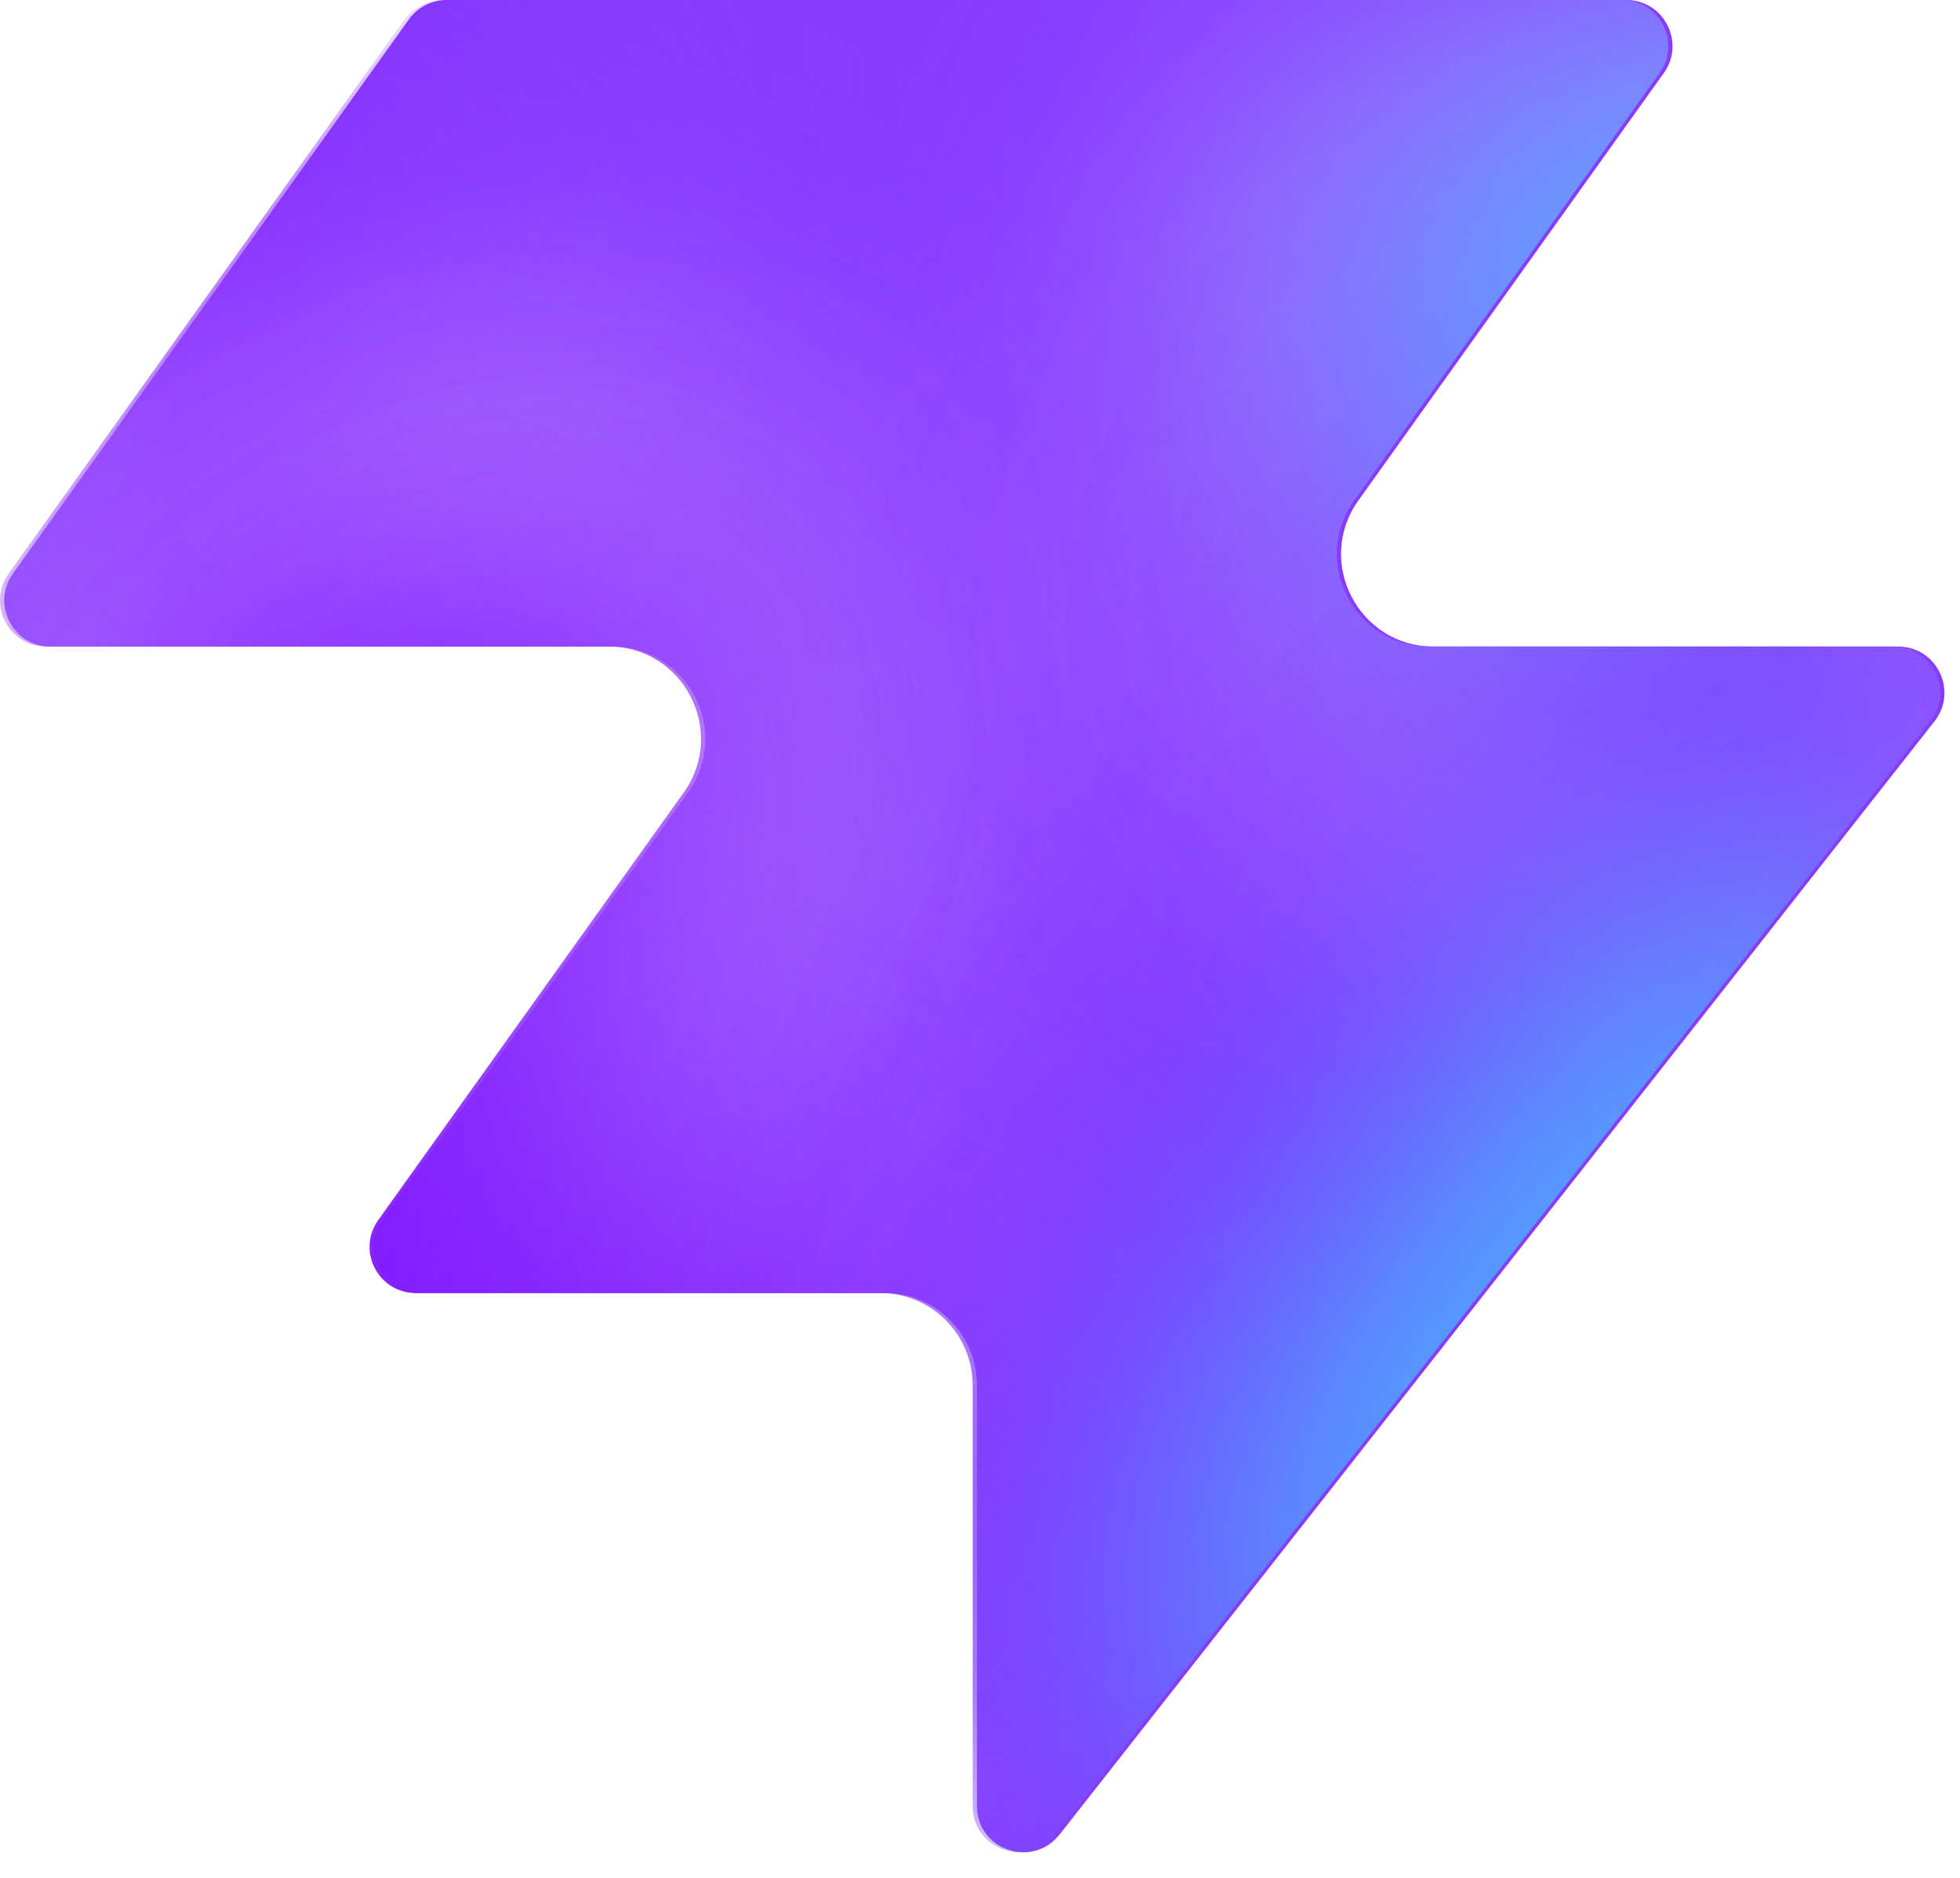
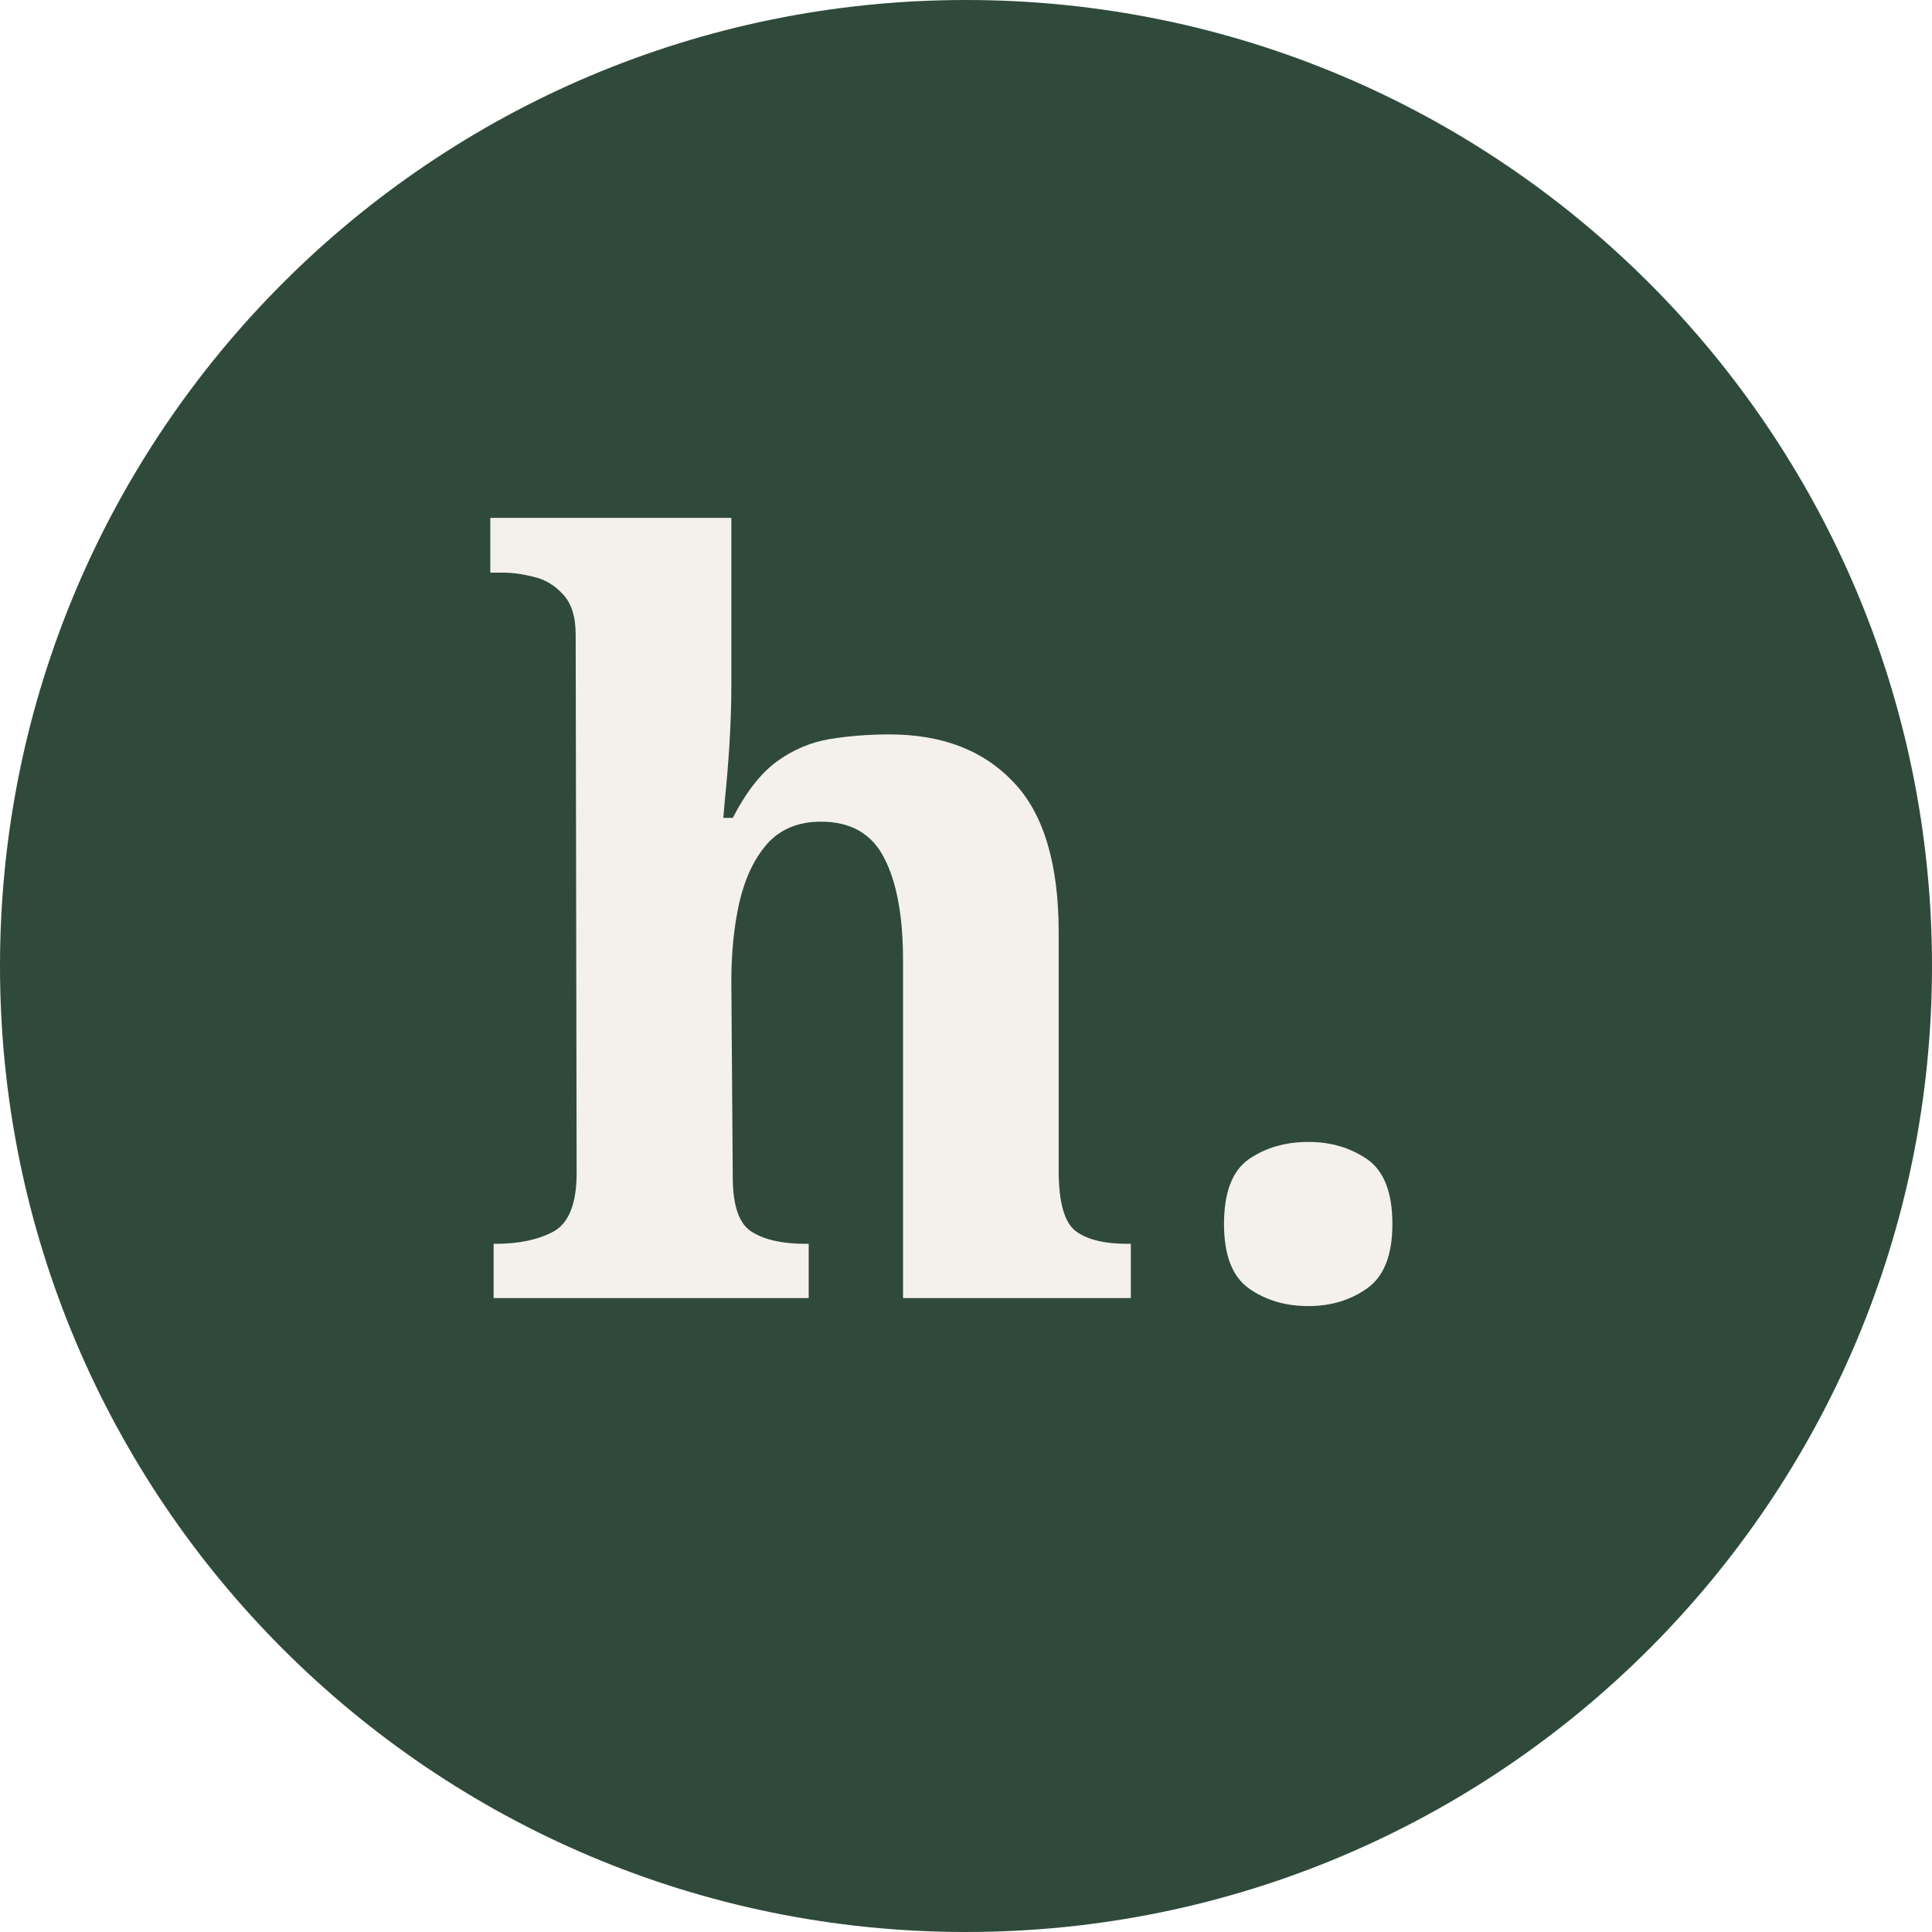
- <svg xmlns="http://www.w3.org/2000/svg" width="48" height="46" fill="none" viewBox="0 0 48 46">
-   <path fill="#863bff" d="M25.946 44.938c-.664.845-2.021.375-2.021-.698V33.937a2.26 2.26 0 0 0-2.262-2.262H10.287c-.92 0-1.456-1.04-.92-1.788l7.48-10.471c1.07-1.497 0-3.578-1.842-3.578H1.237c-.92 0-1.456-1.04-.92-1.788L10.013.474c.214-.297.556-.474.92-.474h28.894c.92 0 1.456 1.04.92 1.788l-7.48 10.471c-1.07 1.498 0 3.579 1.842 3.579h11.377c.943 0 1.473 1.088.89 1.83L25.947 44.94z" style="fill:#863bff;fill:color(display-p3 .525 .23 1);fill-opacity:1" />
-   <mask id="a" width="48" height="46" x="0" y="0" maskUnits="userSpaceOnUse" style="mask-type:alpha">
-     <path fill="#000" d="M25.842 44.938c-.664.844-2.021.375-2.021-.698V33.937a2.26 2.26 0 0 0-2.262-2.262H10.183c-.92 0-1.456-1.04-.92-1.788l7.48-10.471c1.07-1.498 0-3.579-1.842-3.579H1.133c-.92 0-1.456-1.04-.92-1.787L9.91.473c.214-.297.556-.474.92-.474h28.894c.92 0 1.456 1.04.92 1.788l-7.48 10.471c-1.07 1.498 0 3.578 1.842 3.578h11.377c.943 0 1.473 1.088.89 1.832L25.843 44.94z" style="fill:#000;fill-opacity:1" />
-   </mask>
-   <g mask="url(#a)">
-     <g filter="url(#b)">
-       <ellipse cx="5.508" cy="14.704" fill="#ede6ff" rx="5.508" ry="14.704" style="fill:#ede6ff;fill:color(display-p3 .927 .903 1);fill-opacity:1" transform="matrix(.00324 1 1 -.00324 -4.47 31.516)" />
-     </g>
-     <g filter="url(#c)">
-       <ellipse cx="10.399" cy="29.851" fill="#ede6ff" rx="10.399" ry="29.851" style="fill:#ede6ff;fill:color(display-p3 .927 .903 1);fill-opacity:1" transform="matrix(.00324 1 1 -.00324 -39.328 7.883)" />
-     </g>
-     <g filter="url(#d)">
-       <ellipse cx="5.508" cy="30.487" fill="#7e14ff" rx="5.508" ry="30.487" style="fill:#7e14ff;fill:color(display-p3 .492 .077 1);fill-opacity:1" transform="rotate(89.814 -25.913 -14.639)scale(1 -1)" />
-     </g>
-     <g filter="url(#e)">
-       <ellipse cx="5.508" cy="30.599" fill="#7e14ff" rx="5.508" ry="30.599" style="fill:#7e14ff;fill:color(display-p3 .492 .077 1);fill-opacity:1" transform="rotate(89.814 -32.644 -3.334)scale(1 -1)" />
-     </g>
-     <g filter="url(#f)">
-       <ellipse cx="5.508" cy="30.599" fill="#7e14ff" rx="5.508" ry="30.599" style="fill:#7e14ff;fill:color(display-p3 .492 .077 1);fill-opacity:1" transform="matrix(.00324 1 1 -.00324 -34.34 30.47)" />
-     </g>
-     <g filter="url(#g)">
-       <ellipse cx="14.072" cy="22.078" fill="#ede6ff" rx="14.072" ry="22.078" style="fill:#ede6ff;fill:color(display-p3 .927 .903 1);fill-opacity:1" transform="rotate(93.35 24.506 48.493)scale(-1 1)" />
-     </g>
-     <g filter="url(#h)">
-       <ellipse cx="3.47" cy="21.501" fill="#7e14ff" rx="3.47" ry="21.501" style="fill:#7e14ff;fill:color(display-p3 .492 .077 1);fill-opacity:1" transform="rotate(89.009 28.708 47.59)scale(-1 1)" />
-     </g>
-     <g filter="url(#i)">
-       <ellipse cx="3.47" cy="21.501" fill="#7e14ff" rx="3.47" ry="21.501" style="fill:#7e14ff;fill:color(display-p3 .492 .077 1);fill-opacity:1" transform="rotate(89.009 28.708 47.59)scale(-1 1)" />
-     </g>
-     <g filter="url(#j)">
-       <ellipse cx=".387" cy="8.972" fill="#7e14ff" rx="4.407" ry="29.108" style="fill:#7e14ff;fill:color(display-p3 .492 .077 1);fill-opacity:1" transform="rotate(39.51 .387 8.972)" />
-     </g>
-     <g filter="url(#k)">
-       <ellipse cx="47.523" cy="-6.092" fill="#7e14ff" rx="4.407" ry="29.108" style="fill:#7e14ff;fill:color(display-p3 .492 .077 1);fill-opacity:1" transform="rotate(37.892 47.523 -6.092)" />
-     </g>
-     <g filter="url(#l)">
-       <ellipse cx="41.412" cy="6.333" fill="#47bfff" rx="5.971" ry="9.665" style="fill:#47bfff;fill:color(display-p3 .28 .748 1);fill-opacity:1" transform="rotate(37.892 41.412 6.333)" />
-     </g>
-     <g filter="url(#m)">
-       <ellipse cx="-1.879" cy="38.332" fill="#7e14ff" rx="4.407" ry="29.108" style="fill:#7e14ff;fill:color(display-p3 .492 .077 1);fill-opacity:1" transform="rotate(37.892 -1.88 38.332)" />
-     </g>
-     <g filter="url(#n)">
-       <ellipse cx="-1.879" cy="38.332" fill="#7e14ff" rx="4.407" ry="29.108" style="fill:#7e14ff;fill:color(display-p3 .492 .077 1);fill-opacity:1" transform="rotate(37.892 -1.88 38.332)" />
-     </g>
-     <g filter="url(#o)">
-       <ellipse cx="35.651" cy="29.907" fill="#7e14ff" rx="4.407" ry="29.108" style="fill:#7e14ff;fill:color(display-p3 .492 .077 1);fill-opacity:1" transform="rotate(37.892 35.651 29.907)" />
-     </g>
-     <g filter="url(#p)">
-       <ellipse cx="38.418" cy="32.4" fill="#47bfff" rx="5.971" ry="15.297" style="fill:#47bfff;fill:color(display-p3 .28 .748 1);fill-opacity:1" transform="rotate(37.892 38.418 32.4)" />
-     </g>
-   </g>
-   <defs>
-     <filter id="b" width="60.045" height="41.654" x="-19.77" y="16.149" color-interpolation-filters="sRGB" filterUnits="userSpaceOnUse">
-       <feFlood flood-opacity="0" result="BackgroundImageFix" />
-       <feBlend in="SourceGraphic" in2="BackgroundImageFix" result="shape" />
-       <feGaussianBlur result="effect1_foregroundBlur_2002_17158" stdDeviation="7.659" />
-     </filter>
-     <filter id="c" width="90.34" height="51.437" x="-54.613" y="-7.533" color-interpolation-filters="sRGB" filterUnits="userSpaceOnUse">
-       <feFlood flood-opacity="0" result="BackgroundImageFix" />
-       <feBlend in="SourceGraphic" in2="BackgroundImageFix" result="shape" />
-       <feGaussianBlur result="effect1_foregroundBlur_2002_17158" stdDeviation="7.659" />
-     </filter>
-     <filter id="d" width="79.355" height="29.4" x="-49.64" y="2.03" color-interpolation-filters="sRGB" filterUnits="userSpaceOnUse">
-       <feFlood flood-opacity="0" result="BackgroundImageFix" />
-       <feBlend in="SourceGraphic" in2="BackgroundImageFix" result="shape" />
-       <feGaussianBlur result="effect1_foregroundBlur_2002_17158" stdDeviation="4.596" />
-     </filter>
-     <filter id="e" width="79.579" height="29.4" x="-45.045" y="20.029" color-interpolation-filters="sRGB" filterUnits="userSpaceOnUse">
-       <feFlood flood-opacity="0" result="BackgroundImageFix" />
-       <feBlend in="SourceGraphic" in2="BackgroundImageFix" result="shape" />
-       <feGaussianBlur result="effect1_foregroundBlur_2002_17158" stdDeviation="4.596" />
-     </filter>
-     <filter id="f" width="79.579" height="29.4" x="-43.513" y="21.178" color-interpolation-filters="sRGB" filterUnits="userSpaceOnUse">
-       <feFlood flood-opacity="0" result="BackgroundImageFix" />
-       <feBlend in="SourceGraphic" in2="BackgroundImageFix" result="shape" />
-       <feGaussianBlur result="effect1_foregroundBlur_2002_17158" stdDeviation="4.596" />
-     </filter>
-     <filter id="g" width="74.749" height="58.852" x="15.756" y="-17.901" color-interpolation-filters="sRGB" filterUnits="userSpaceOnUse">
-       <feFlood flood-opacity="0" result="BackgroundImageFix" />
-       <feBlend in="SourceGraphic" in2="BackgroundImageFix" result="shape" />
-       <feGaussianBlur result="effect1_foregroundBlur_2002_17158" stdDeviation="7.659" />
-     </filter>
-     <filter id="h" width="61.377" height="25.362" x="23.548" y="2.284" color-interpolation-filters="sRGB" filterUnits="userSpaceOnUse">
-       <feFlood flood-opacity="0" result="BackgroundImageFix" />
-       <feBlend in="SourceGraphic" in2="BackgroundImageFix" result="shape" />
-       <feGaussianBlur result="effect1_foregroundBlur_2002_17158" stdDeviation="4.596" />
-     </filter>
-     <filter id="i" width="61.377" height="25.362" x="23.548" y="2.284" color-interpolation-filters="sRGB" filterUnits="userSpaceOnUse">
-       <feFlood flood-opacity="0" result="BackgroundImageFix" />
-       <feBlend in="SourceGraphic" in2="BackgroundImageFix" result="shape" />
-       <feGaussianBlur result="effect1_foregroundBlur_2002_17158" stdDeviation="4.596" />
-     </filter>
-     <filter id="j" width="56.045" height="63.649" x="-27.636" y="-22.853" color-interpolation-filters="sRGB" filterUnits="userSpaceOnUse">
-       <feFlood flood-opacity="0" result="BackgroundImageFix" />
-       <feBlend in="SourceGraphic" in2="BackgroundImageFix" result="shape" />
-       <feGaussianBlur result="effect1_foregroundBlur_2002_17158" stdDeviation="4.596" />
-     </filter>
-     <filter id="k" width="54.814" height="64.646" x="20.116" y="-38.415" color-interpolation-filters="sRGB" filterUnits="userSpaceOnUse">
-       <feFlood flood-opacity="0" result="BackgroundImageFix" />
-       <feBlend in="SourceGraphic" in2="BackgroundImageFix" result="shape" />
-       <feGaussianBlur result="effect1_foregroundBlur_2002_17158" stdDeviation="4.596" />
-     </filter>
-     <filter id="l" width="33.541" height="35.313" x="24.641" y="-11.323" color-interpolation-filters="sRGB" filterUnits="userSpaceOnUse">
-       <feFlood flood-opacity="0" result="BackgroundImageFix" />
-       <feBlend in="SourceGraphic" in2="BackgroundImageFix" result="shape" />
-       <feGaussianBlur result="effect1_foregroundBlur_2002_17158" stdDeviation="4.596" />
-     </filter>
-     <filter id="m" width="54.814" height="64.646" x="-29.286" y="6.009" color-interpolation-filters="sRGB" filterUnits="userSpaceOnUse">
-       <feFlood flood-opacity="0" result="BackgroundImageFix" />
-       <feBlend in="SourceGraphic" in2="BackgroundImageFix" result="shape" />
-       <feGaussianBlur result="effect1_foregroundBlur_2002_17158" stdDeviation="4.596" />
-     </filter>
-     <filter id="n" width="54.814" height="64.646" x="-29.286" y="6.009" color-interpolation-filters="sRGB" filterUnits="userSpaceOnUse">
-       <feFlood flood-opacity="0" result="BackgroundImageFix" />
-       <feBlend in="SourceGraphic" in2="BackgroundImageFix" result="shape" />
-       <feGaussianBlur result="effect1_foregroundBlur_2002_17158" stdDeviation="4.596" />
-     </filter>
-     <filter id="o" width="54.814" height="64.646" x="8.244" y="-2.416" color-interpolation-filters="sRGB" filterUnits="userSpaceOnUse">
-       <feFlood flood-opacity="0" result="BackgroundImageFix" />
-       <feBlend in="SourceGraphic" in2="BackgroundImageFix" result="shape" />
-       <feGaussianBlur result="effect1_foregroundBlur_2002_17158" stdDeviation="4.596" />
-     </filter>
-     <filter id="p" width="39.409" height="43.623" x="18.713" y="10.588" color-interpolation-filters="sRGB" filterUnits="userSpaceOnUse">
-       <feFlood flood-opacity="0" result="BackgroundImageFix" />
-       <feBlend in="SourceGraphic" in2="BackgroundImageFix" result="shape" />
-       <feGaussianBlur result="effect1_foregroundBlur_2002_17158" stdDeviation="4.596" />
-     </filter>
-   </defs>
+ <svg xmlns="http://www.w3.org/2000/svg" viewBox="0 0 64 64">
+   <circle cx="32" cy="32" r="32" fill="#2F4A3A" />
+   <text x="32" y="43" text-anchor="middle" font-family="Georgia, serif" font-size="34" font-weight="600" fill="#F4F1EA">h.</text>
</svg>
